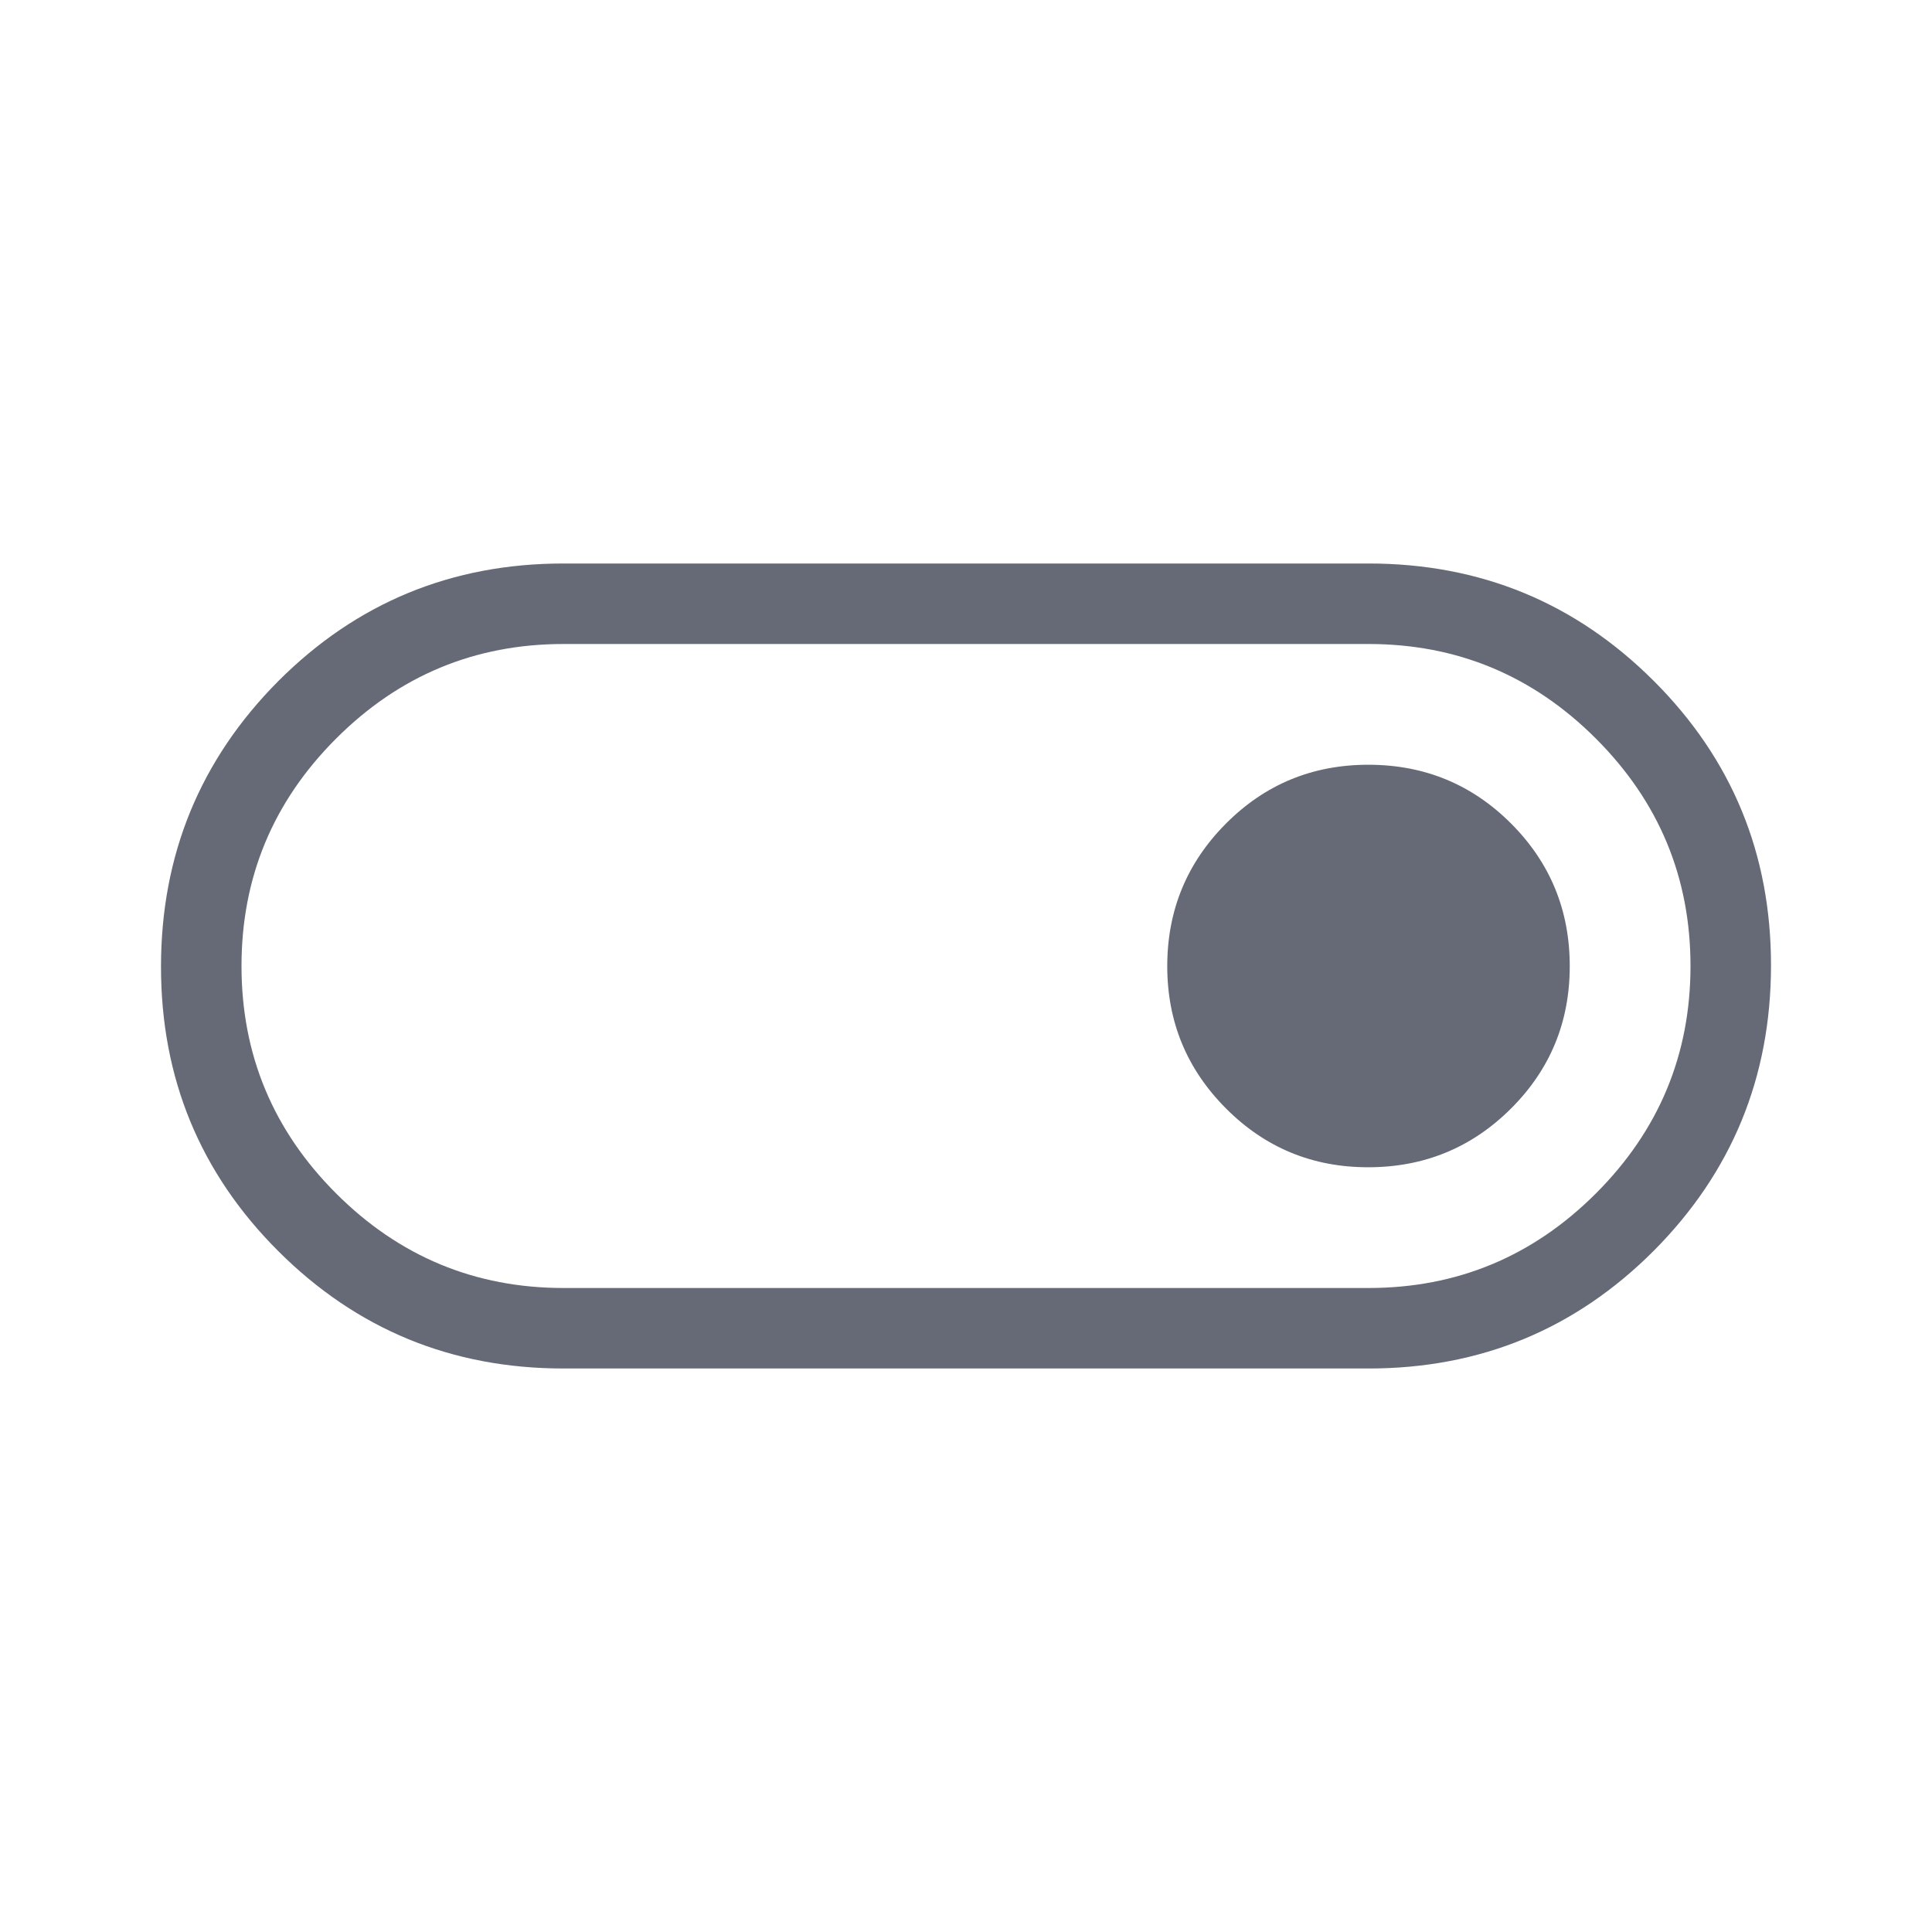
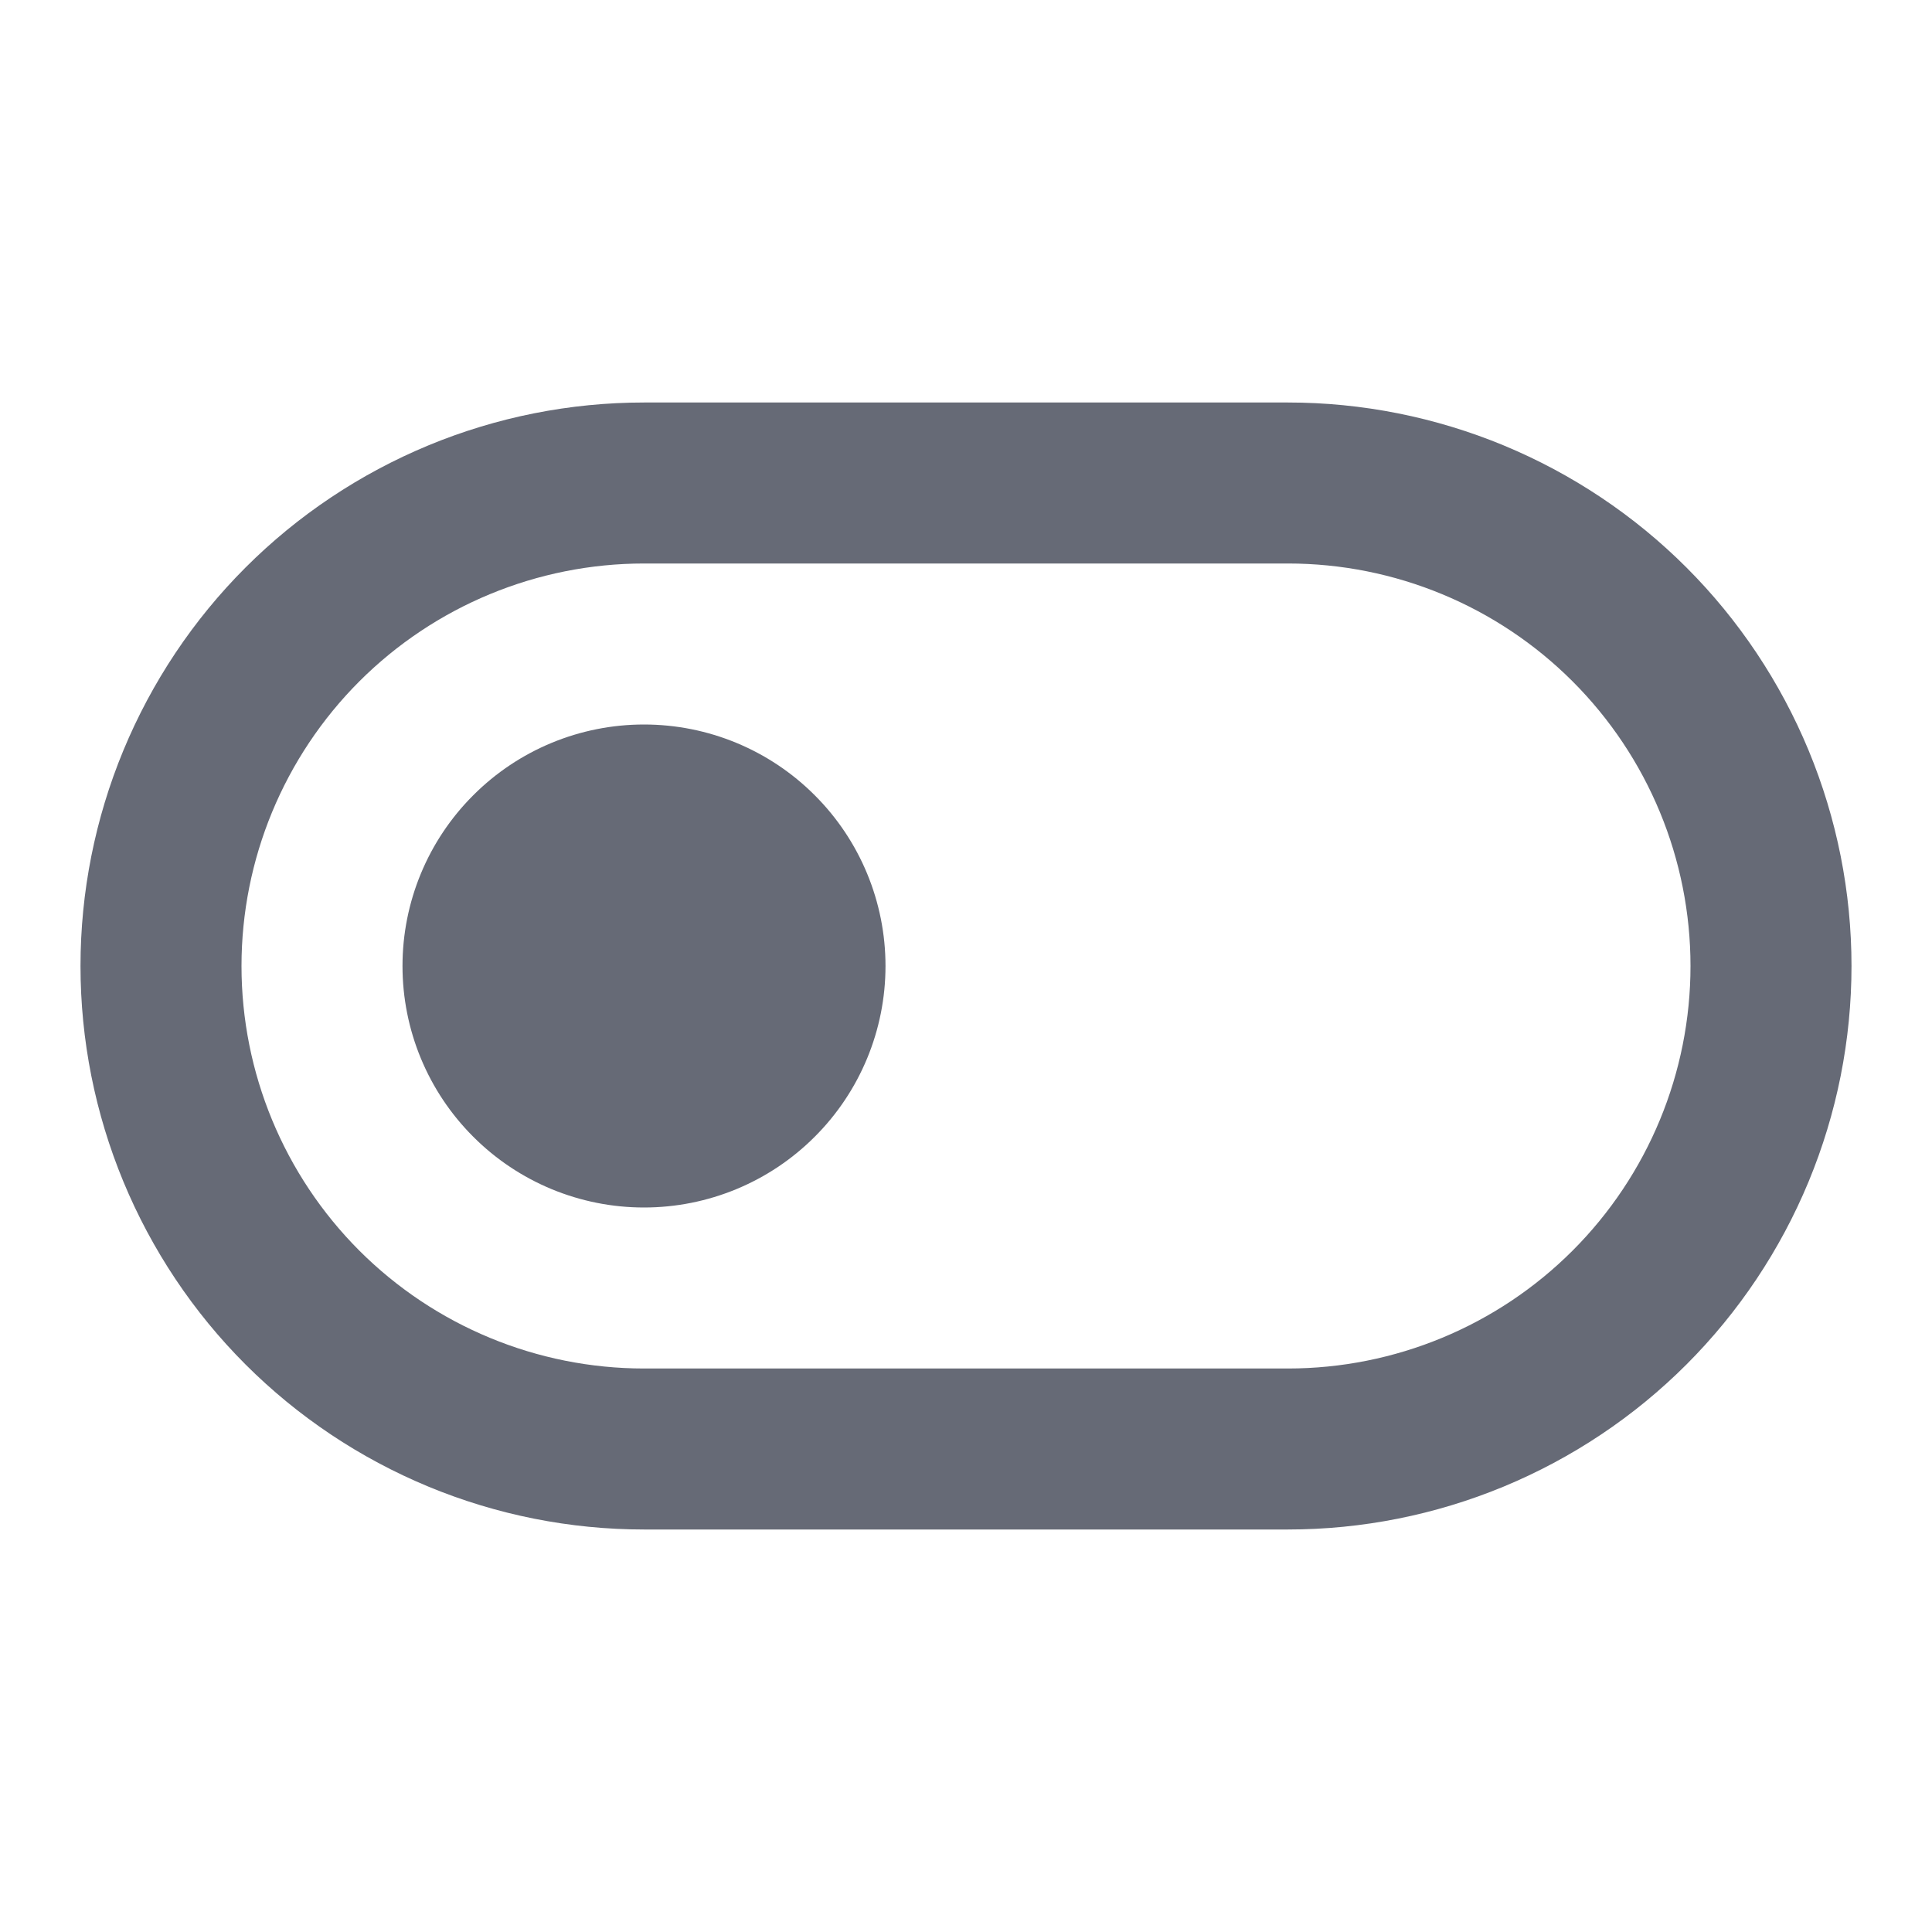
<svg xmlns="http://www.w3.org/2000/svg" width="24" height="24" viewBox="0 0 24 24" fill="none">
-   <path d="M7 17C5.611 17 4.431 16.514 3.458 15.543C2.485 14.572 1.999 13.392 2 12.005C2.001 10.618 2.487 9.436 3.458 8.46C4.431 7.487 5.611 7 7 7H17C18.389 7 19.569 7.486 20.542 8.457C21.515 9.428 22.001 10.608 22 11.995C21.999 13.382 21.513 14.564 20.542 15.539C19.569 16.513 18.389 17 17 17H7ZM7 16H17C18.1 16 19.042 15.608 19.825 14.825C20.608 14.042 21 13.1 21 12C21 10.9 20.608 9.958 19.825 9.175C19.042 8.392 18.1 8 17 8H7C5.9 8 4.958 8.392 4.175 9.175C3.392 9.958 3 10.9 3 12C3 13.1 3.392 14.042 4.175 14.825C4.958 15.608 5.9 16 7 16ZM16.998 14.5C17.691 14.5 18.282 14.257 18.769 13.772C19.256 13.287 19.5 12.697 19.5 12.002C19.5 11.307 19.257 10.717 18.772 10.231C18.287 9.745 17.697 9.501 17.002 9.5C16.307 9.499 15.717 9.742 15.231 10.229C14.745 10.716 14.501 11.306 14.5 11.998C14.499 12.69 14.742 13.28 15.229 13.769C15.716 14.258 16.306 14.501 16.998 14.5Z" fill="#666A76" />
+   <path d="M8 7C6.674 7 5.402 7.527 4.464 8.464C3.527 9.402 3 10.674 3 12C3 13.326 3.527 14.598 4.464 15.536C5.402 16.473 6.674 17 8 17H16C17.326 17 18.598 16.473 19.535 15.536C20.473 14.598 21 13.326 21 12C21 10.674 20.473 9.402 19.535 8.464C18.598 7.527 17.326 7 16 7H8ZM8 5H16C16.919 5 17.829 5.181 18.679 5.533C19.528 5.885 20.3 6.4 20.95 7.05C21.6 7.7 22.115 8.472 22.467 9.321C22.819 10.171 23 11.081 23 12C23 12.919 22.819 13.829 22.467 14.679C22.115 15.528 21.6 16.3 20.95 16.95C20.3 17.6 19.528 18.115 18.679 18.467C17.829 18.819 16.919 19 16 19H8C7.081 19 6.17 18.819 5.321 18.467C4.472 18.115 3.7 17.6 3.05 16.95C2.4 16.3 1.885 15.528 1.533 14.679C1.181 13.829 1 12.919 1 12C1 11.081 1.181 10.171 1.533 9.321C1.885 8.472 2.4 7.7 3.05 7.05C3.7 6.4 4.472 5.885 5.321 5.533C6.17 5.181 7.081 5 8 5ZM8 15C7.204 15 6.441 14.684 5.879 14.121C5.316 13.559 5 12.796 5 12C5 11.204 5.316 10.441 5.879 9.879C6.441 9.316 7.204 9 8 9C8.796 9 9.559 9.316 10.121 9.879C10.684 10.441 11 11.204 11 12C11 12.796 10.684 13.559 10.121 14.121C9.559 14.684 8.796 15 8 15Z" fill="#666A76" />
</svg>
